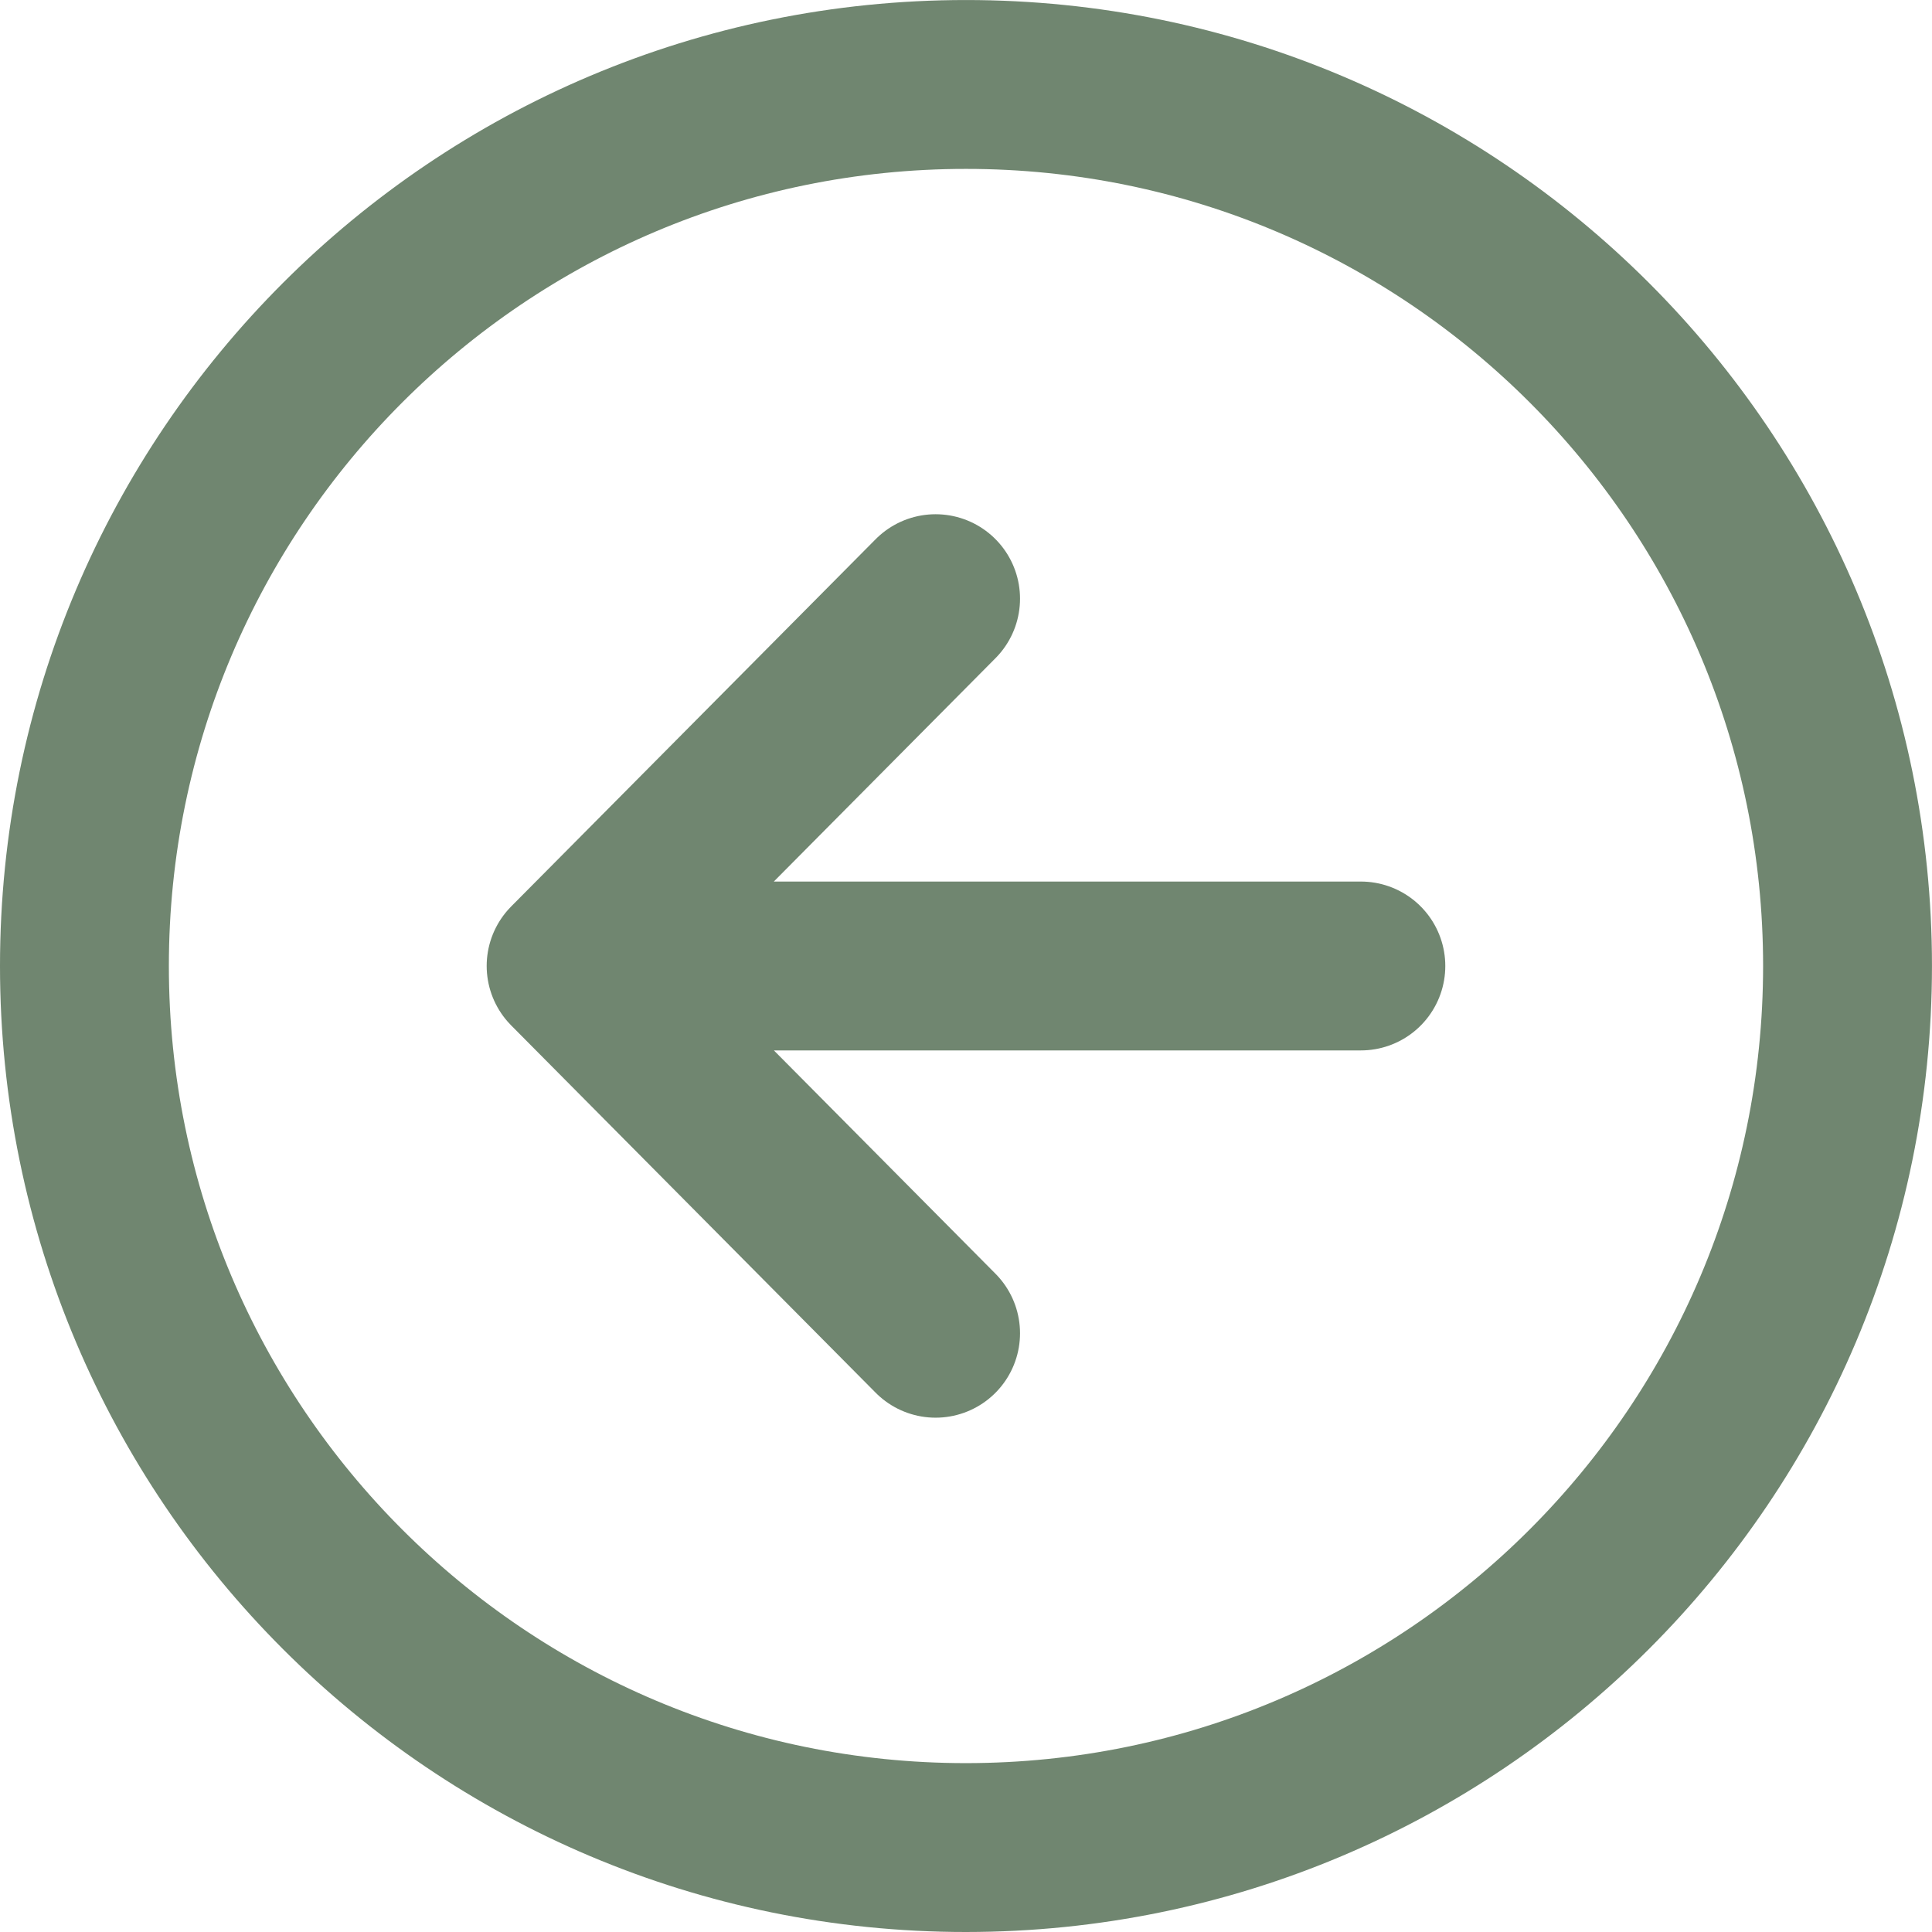
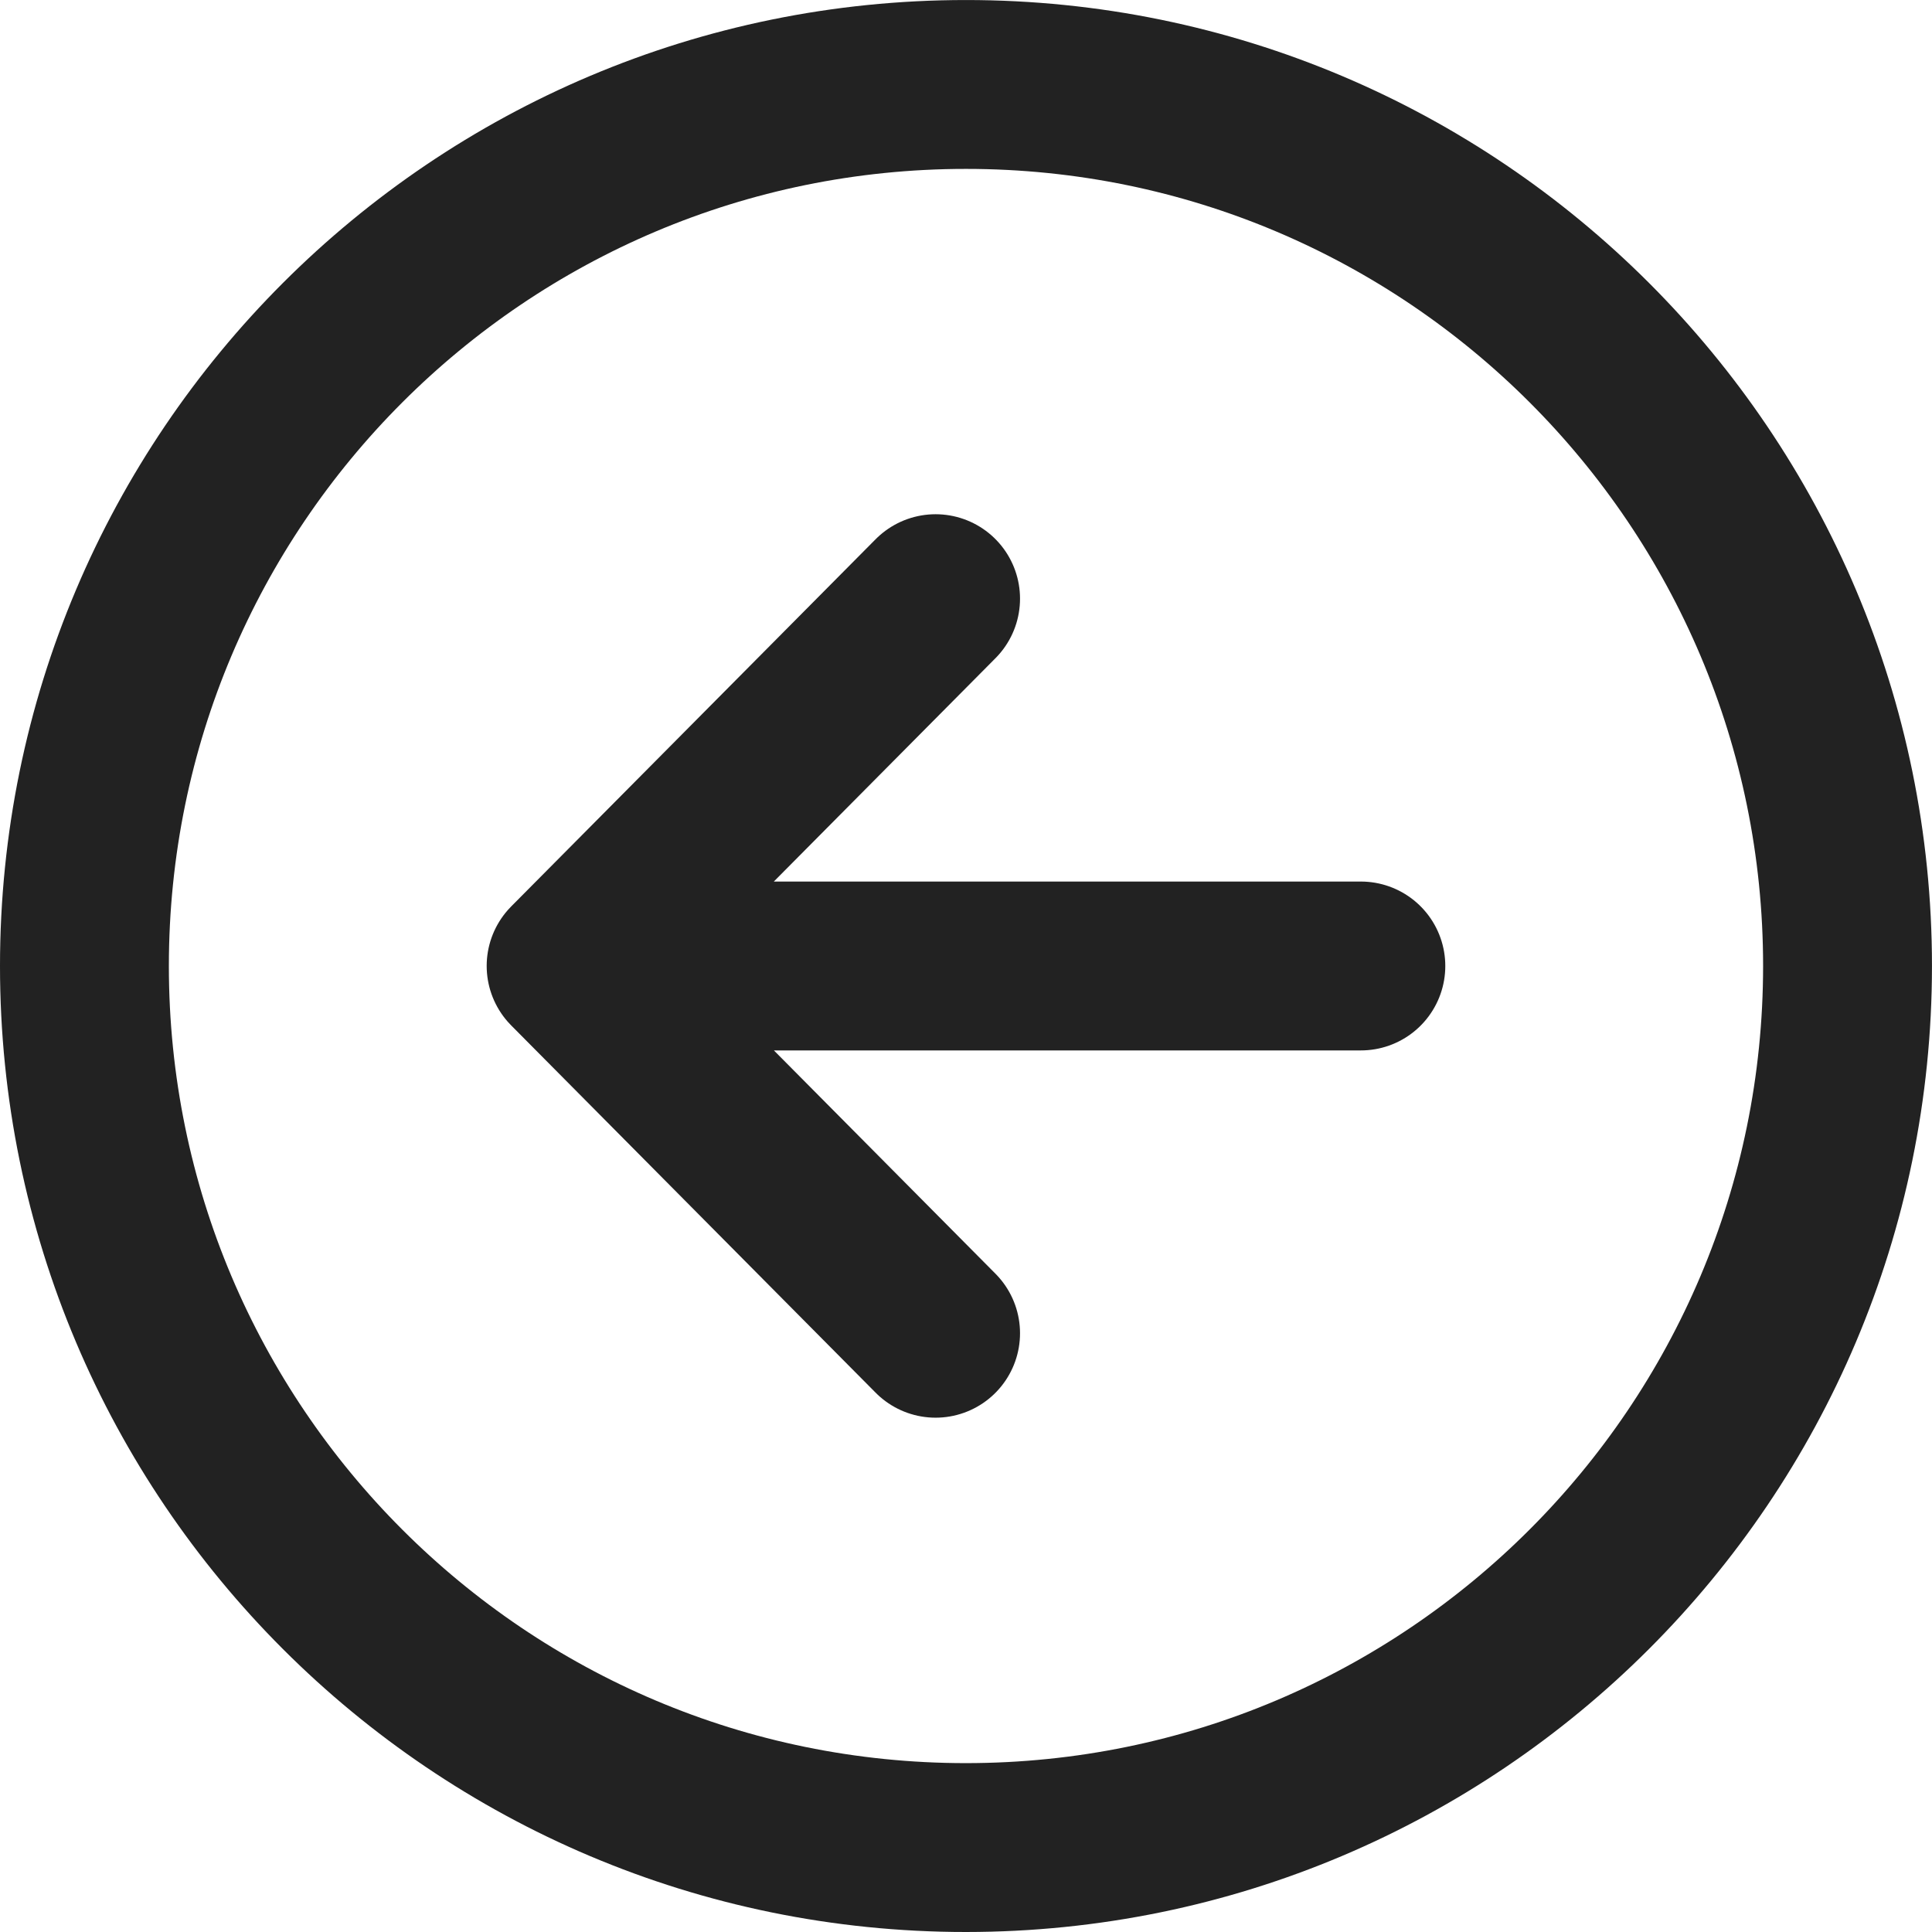
<svg xmlns="http://www.w3.org/2000/svg" width="68.645" height="68.645">
-   <g fill="none" stroke="#708670" stroke-width="6">
+   <g fill="none" stroke="#222222" stroke-width="6">
    <path d="M33.242 47.371L20.292 34.32l12.95-13.049M22.092 34.322h26.26" stroke-linecap="round" stroke-linejoin="round" />
    <path d="M34.322 65.645a31.322 31.322 0 1131.322-31.322 31.33 31.33 0 01-31.322 31.322z" stroke-miterlimit="10" />
  </g>
</svg>
